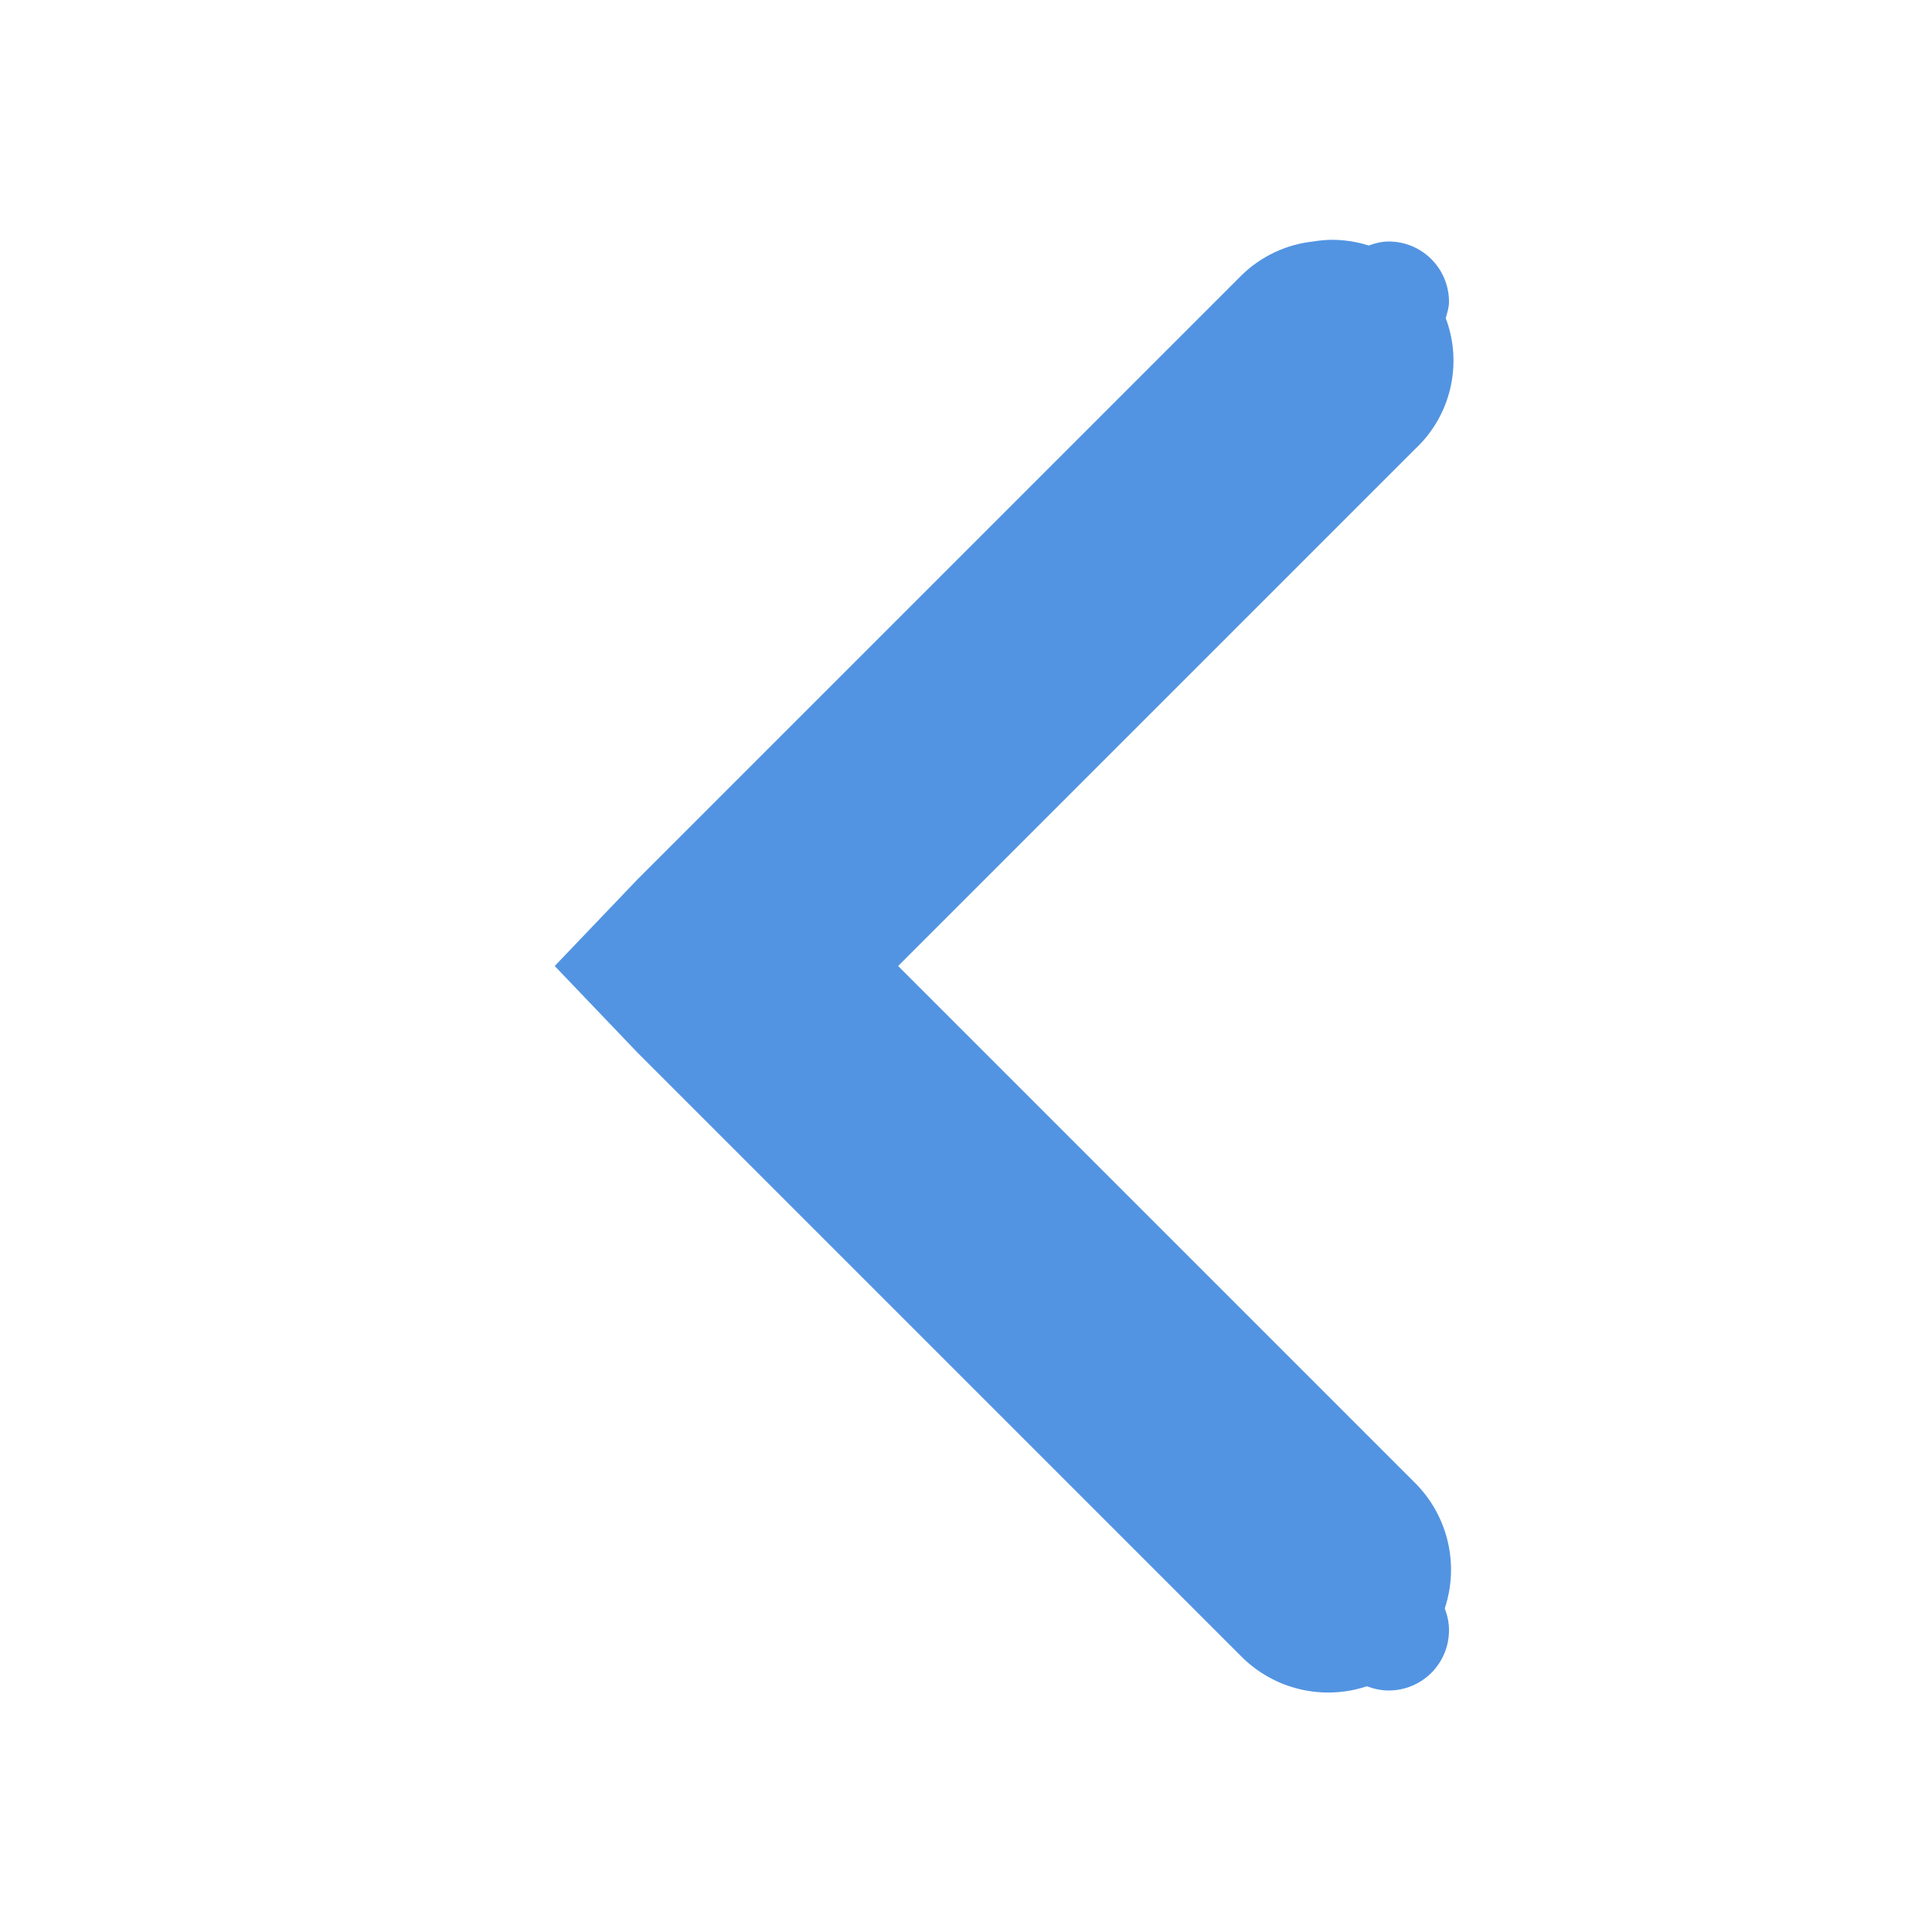
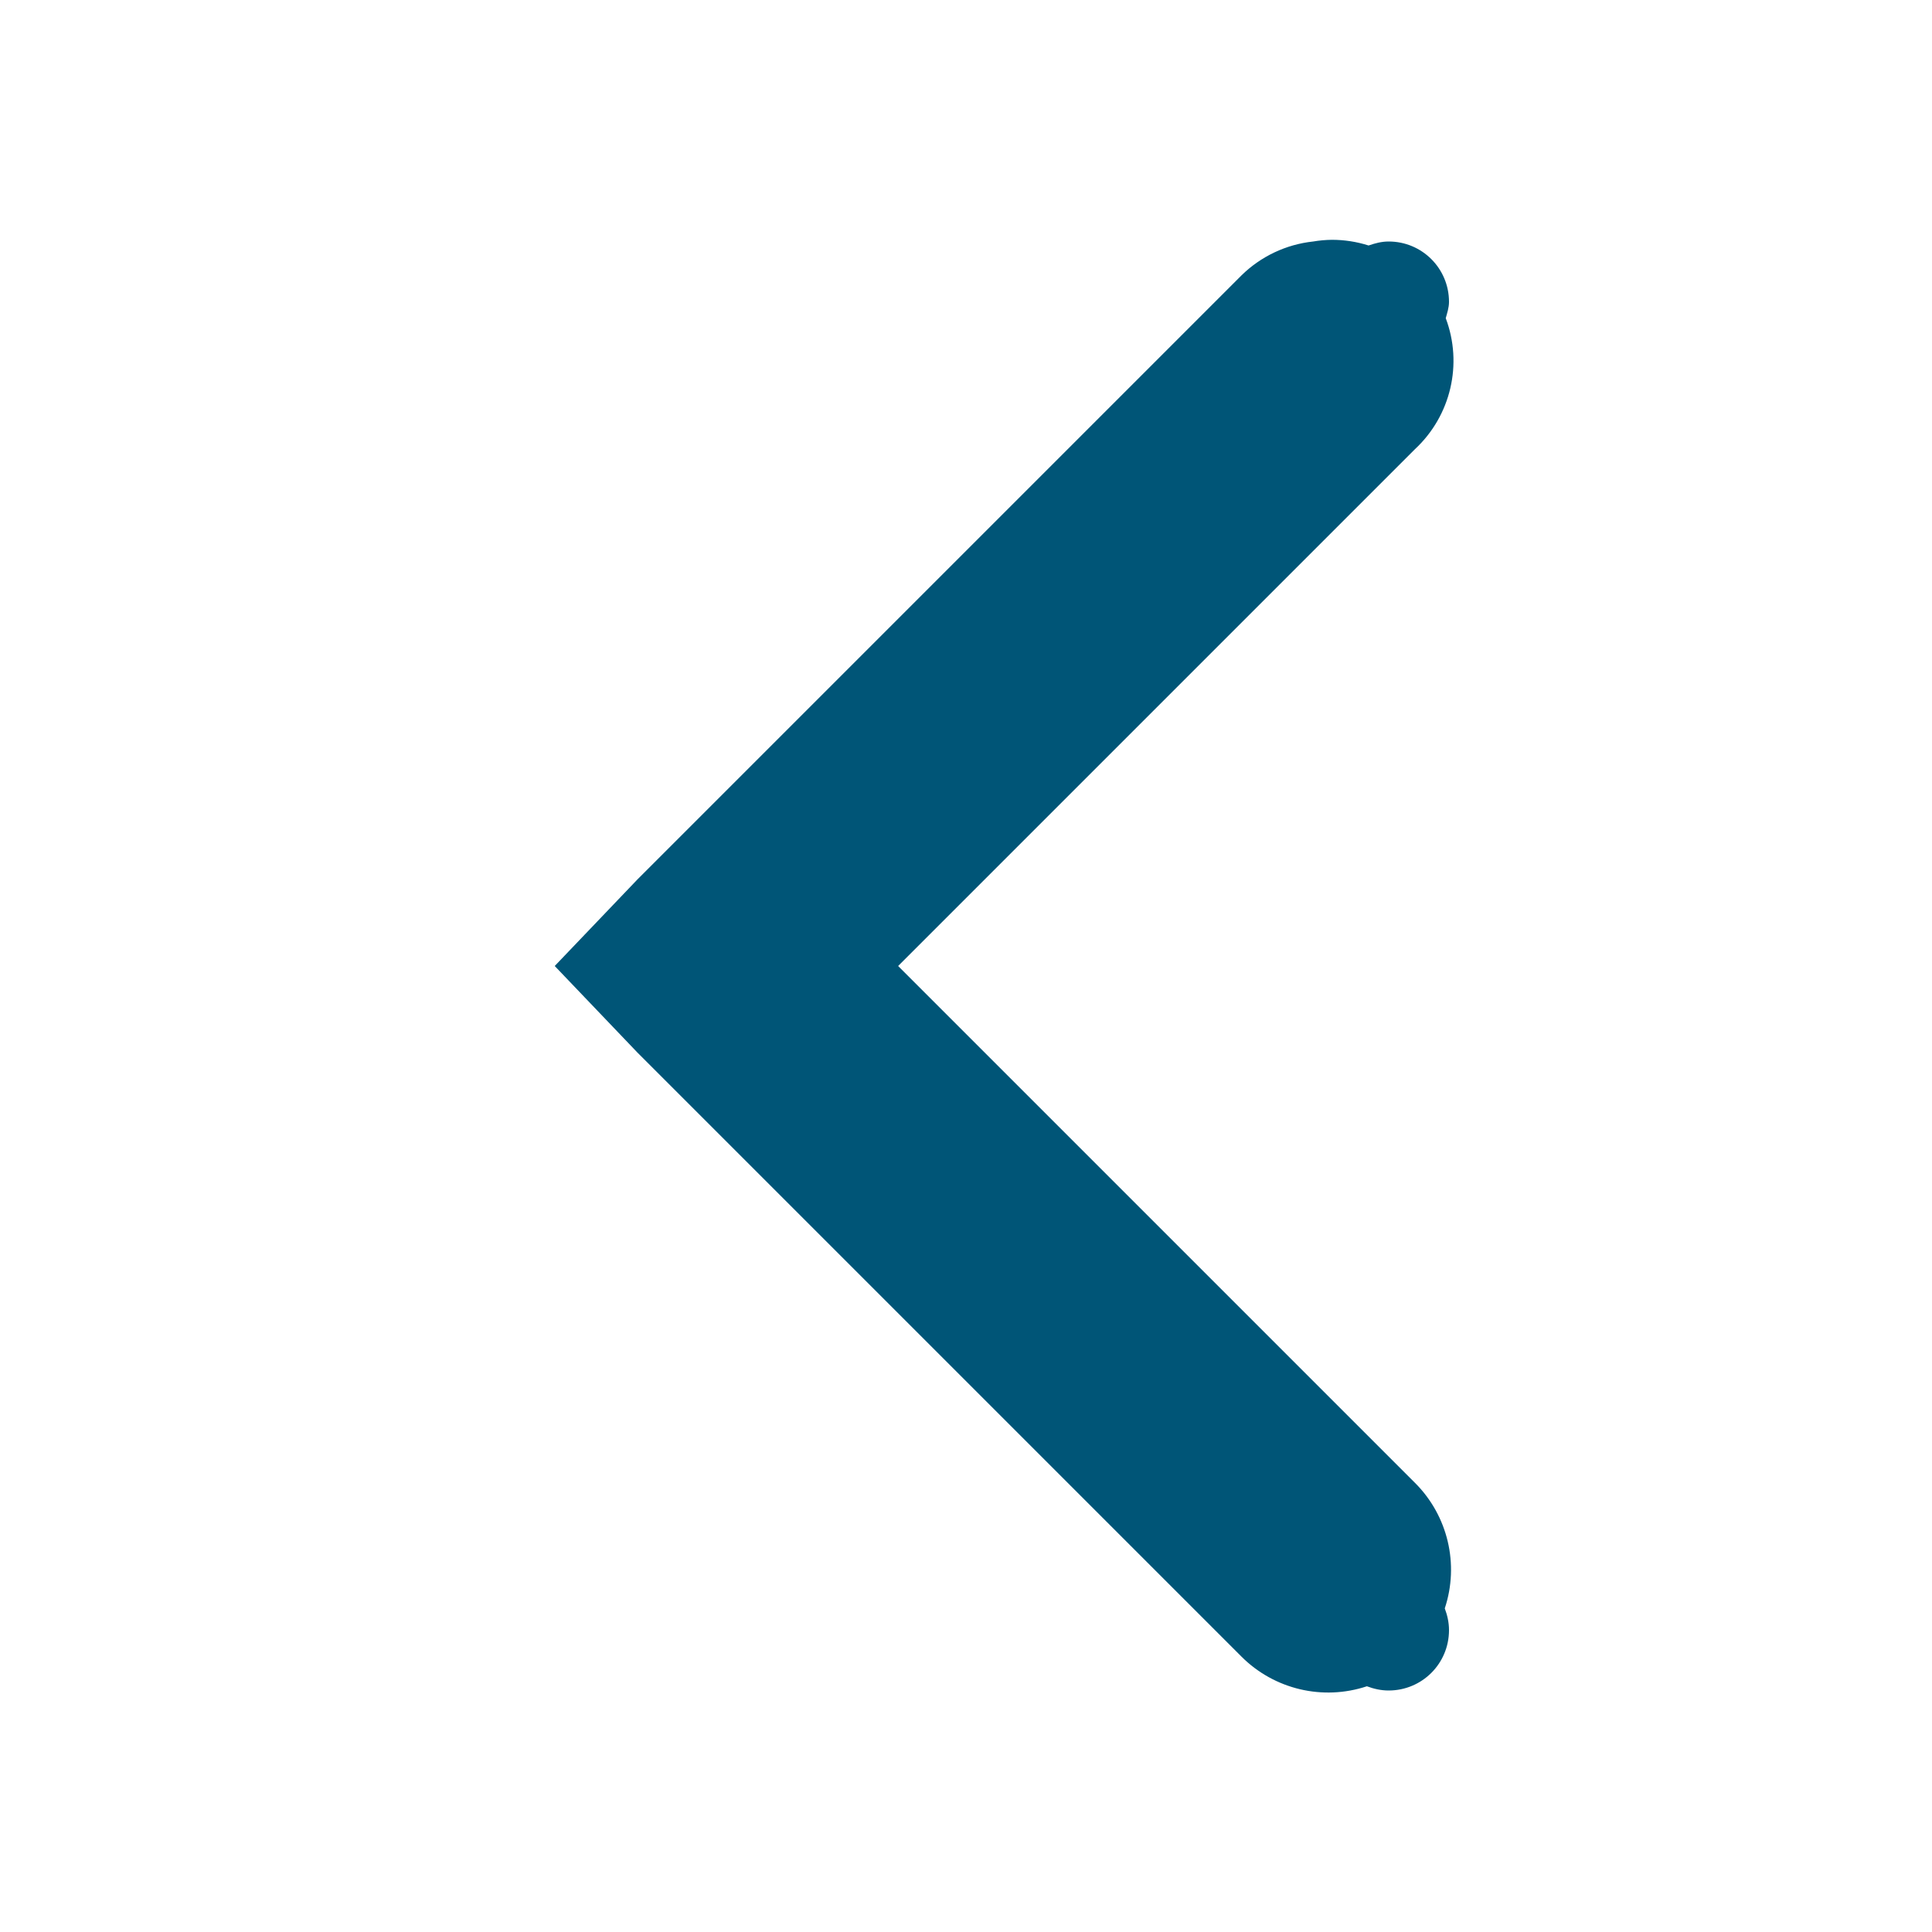
<svg xmlns="http://www.w3.org/2000/svg" xmlns:ns1="http://www.openswatchbook.org/uri/2009/osb" xmlns:xlink="http://www.w3.org/1999/xlink" height="16" id="svg7384" version="1.1" width="16">
  <defs id="defs7386">
    <linearGradient id="selected_bg_color" ns1:paint="solid">
-       <stop style="stop-color:#5294e2;stop-opacity:1;" offset="0" id="stop4149" />
+       <stop style="stop-color:#005577;stop-opacity:1;" offset="0" id="stop4149" />
    </linearGradient>
    <linearGradient xlink:href="#selected_bg_color" id="linearGradient4151" x1="108.316" y1="748.987" x2="108.316" y2="761.017" gradientUnits="userSpaceOnUse" gradientTransform="translate(-100.0002,-747)" />
  </defs>
  <g id="layer9" style="display:inline" transform="translate(-100.0002,-747)" />
  <g id="layer10" transform="translate(-100.0002,-747)" />
  <g id="layer11" transform="translate(-100.0002,-747)" />
  <g id="layer13" transform="translate(-100.0002,-747)" />
  <g id="layer14" transform="translate(-100.0002,-747)" />
  <g id="layer15" style="display:inline" transform="translate(-100.0002,-747)" />
  <g id="g71291" style="display:inline" transform="translate(-100.0002,-747)" />
  <g id="g4953" style="display:inline" transform="translate(-100.0002,-747)" />
  <g id="layer12" style="display:inline" transform="translate(-100.0002,-747)">
    <path style="font-size:medium;font-style:normal;font-variant:normal;font-weight:normal;font-stretch:normal;text-indent:0;text-align:start;text-decoration:none;line-height:normal;letter-spacing:normal;word-spacing:normal;text-transform:none;direction:ltr;block-progression:tb;writing-mode:lr-tb;text-anchor:start;baseline-shift:baseline;color:#000000;fill:url(#linearGradient4151);fill-opacity:1;stroke:none;stroke-width:2;marker:none;visibility:visible;display:inline;overflow:visible;enable-background:accumulate;font-family:Sans;-inkscape-font-specification:Sans" d="M 11.029 1.986 A 1 1 0 0 0 10.875 2 A 1 1 0 0 0 10.281 2.281 L 5.281 7.281 L 4.594 8 L 5.281 8.719 L 10.281 13.719 A 1.016 1.016 0 0 0 11.32 13.965 C 11.376 13.986 11.436 14 11.5 14 C 11.777 14 12 13.777 12 13.5 C 12 13.436 11.986 13.376 11.965 13.32 A 1.016 1.016 0 0 0 11.719 12.281 L 7.438 8 L 11.719 3.719 A 1 1 0 0 0 11.973 2.635 C 11.985 2.591 12 2.548 12 2.5 C 12 2.223 11.777 2 11.5 2 C 11.441 2 11.386 2.015 11.334 2.033 A 1 1 0 0 0 11.029 1.986 z " transform="translate(100.0002,747)" id="path6040" />
  </g>
</svg>
